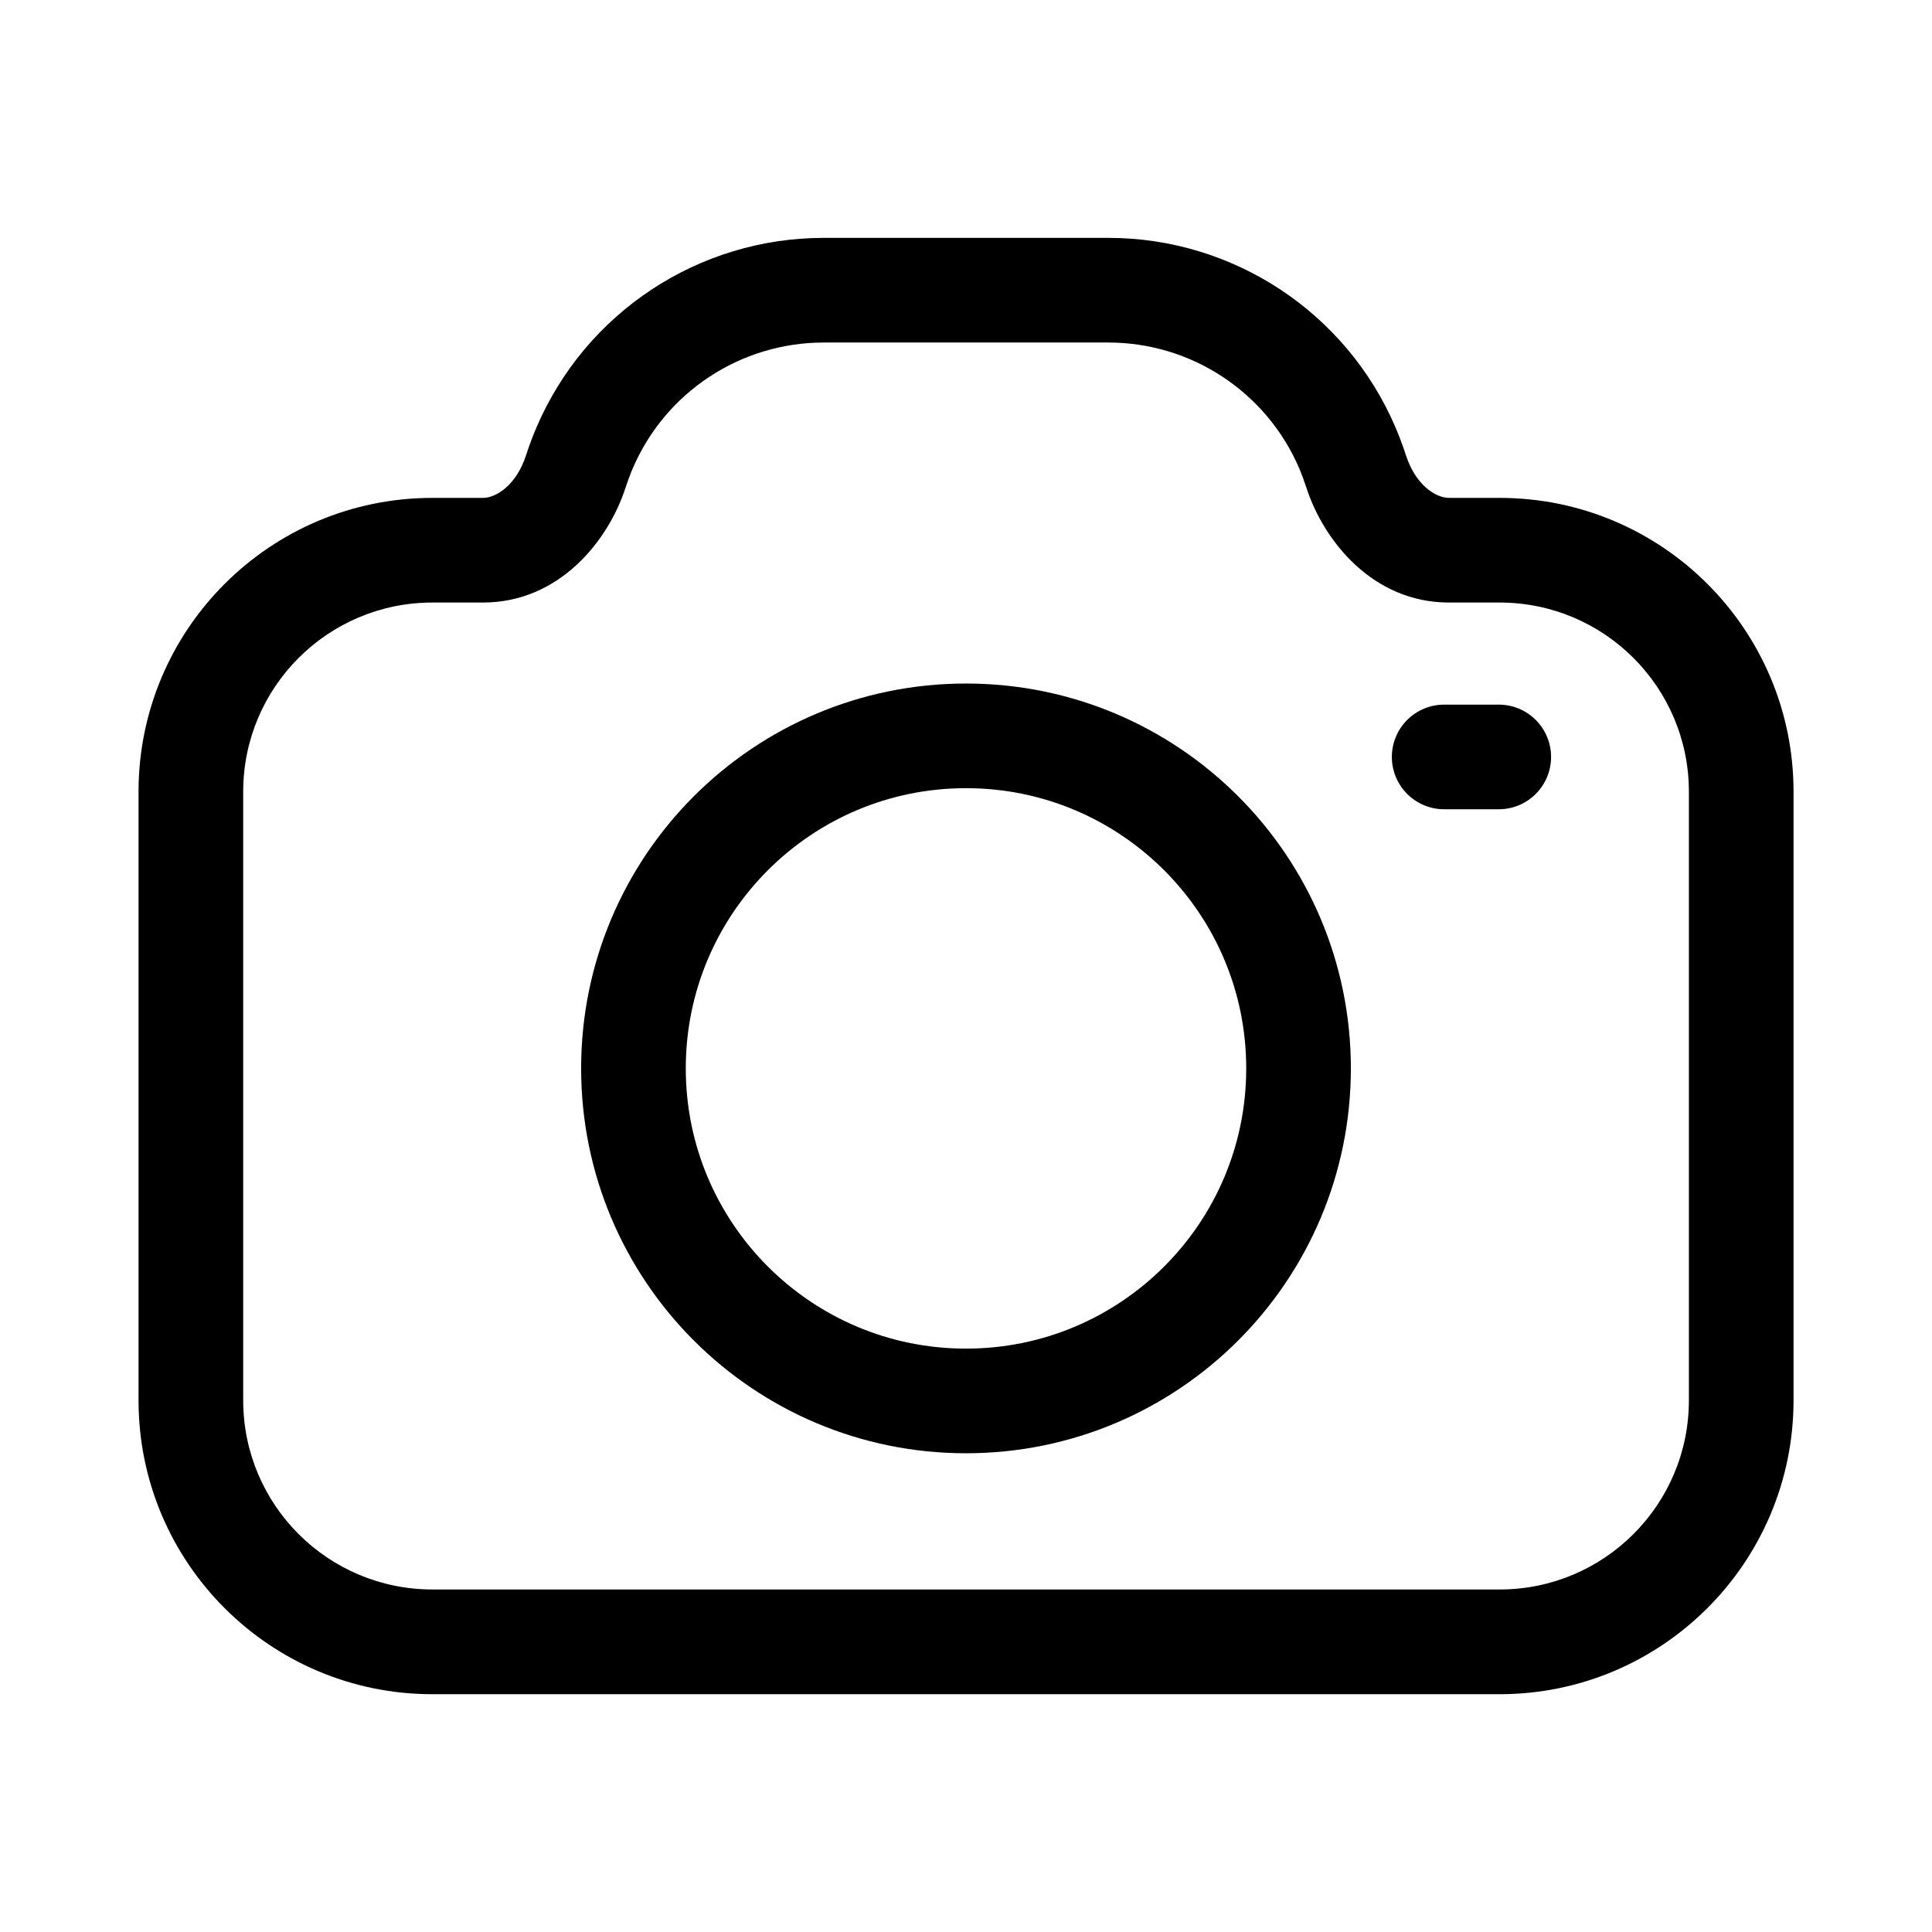
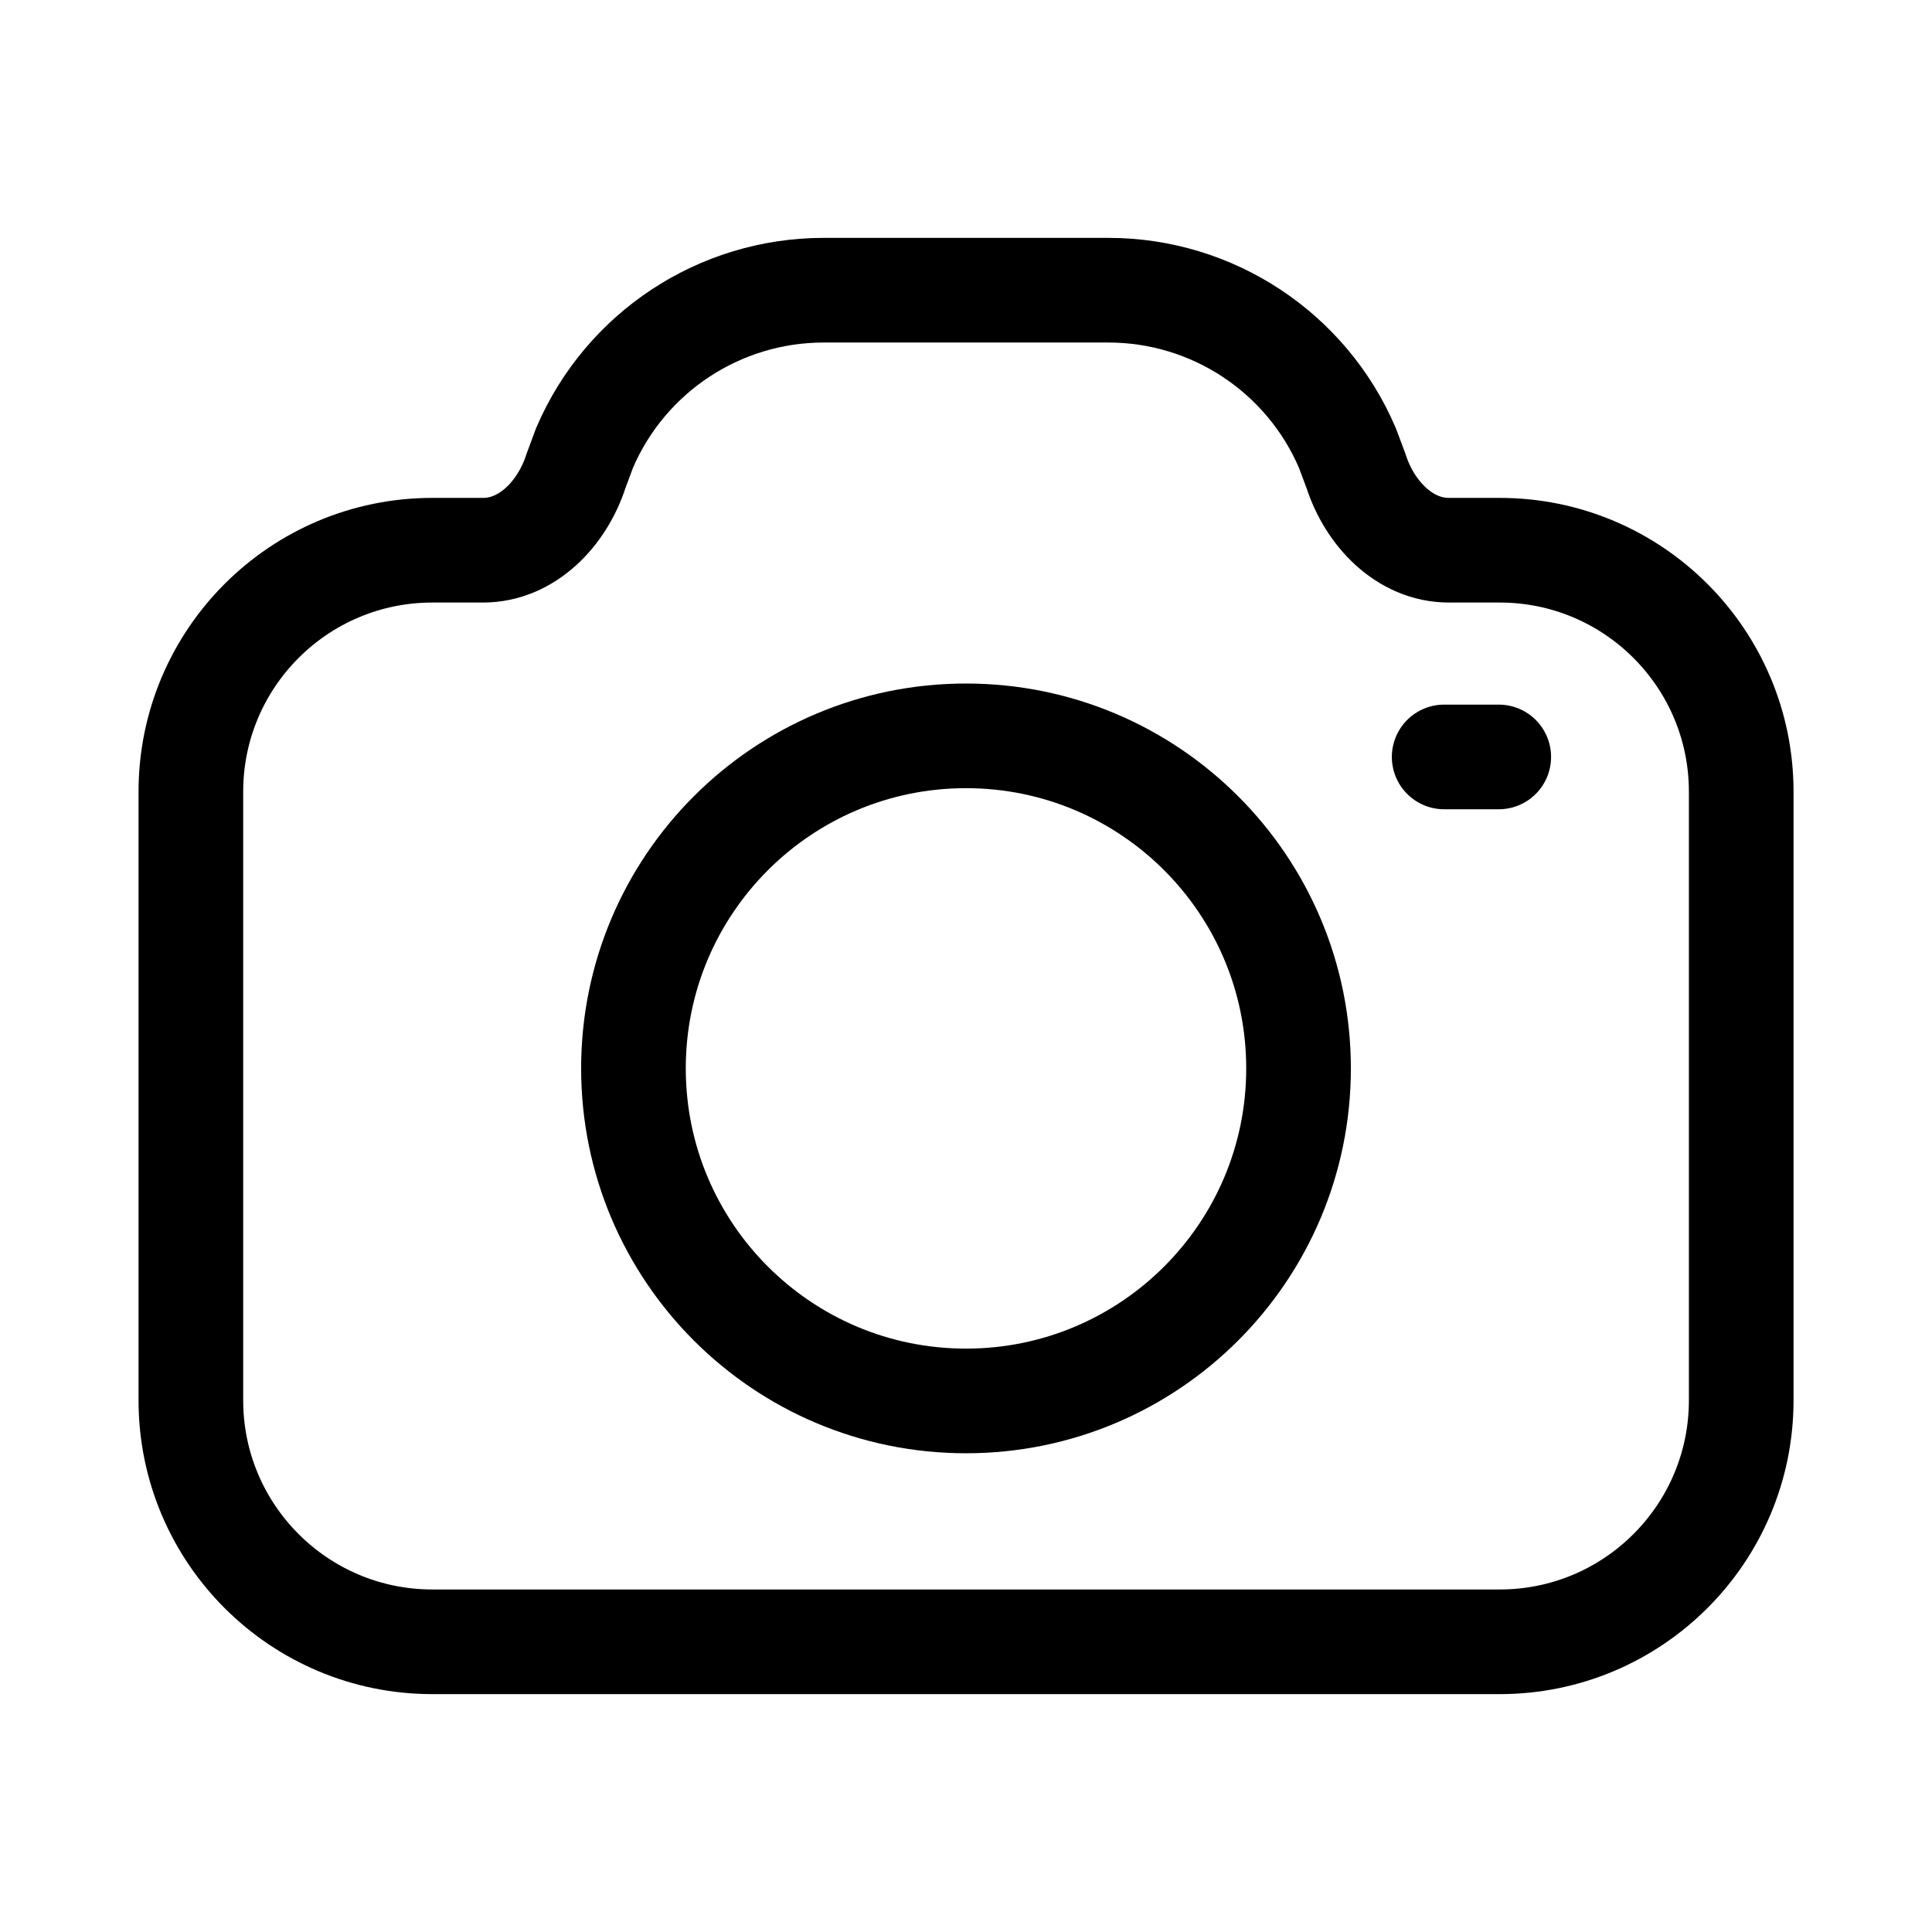
<svg xmlns="http://www.w3.org/2000/svg" width="24" height="24" viewBox="0 0 24 24" fill="none">
-   <path d="M16.737 5.563L17.335 5.308L17.335 5.308L16.737 5.563ZM18.63 6.835L18.63 6.185H18.63V6.835ZM21.63 17.395L22.28 17.396V17.395H21.63ZM18.63 20.395V21.046H18.63L18.63 20.395ZM5.371 20.395L5.371 21.046H5.371V20.395ZM2.371 17.395H1.721V17.396L2.371 17.395ZM7.262 5.563L6.665 5.308L6.665 5.308L7.262 5.563ZM10.23 3.605V2.955H10.23L10.23 3.605ZM16.845 5.851L16.226 6.051L16.845 5.851ZM13.769 3.605V4.255C14.801 4.255 15.733 4.871 16.14 5.819L16.737 5.563L17.335 5.308C16.724 3.881 15.321 2.955 13.769 2.955V3.605ZM16.737 5.563L16.14 5.819C16.172 5.896 16.201 5.974 16.226 6.051L16.845 5.851L17.464 5.652C17.426 5.537 17.384 5.422 17.335 5.308L16.737 5.563ZM18 6.835V7.485H18.63V6.835V6.185H18V6.835ZM18.63 6.835L18.63 7.485C19.927 7.485 20.98 8.537 20.98 9.835H21.63H22.28C22.28 7.819 20.645 6.185 18.63 6.185L18.63 6.835ZM21.63 9.835H20.98V17.395H21.63H22.28V9.835H21.63ZM21.63 17.395L20.98 17.395C20.98 18.693 19.927 19.745 18.63 19.745L18.63 20.395L18.63 21.046C20.645 21.045 22.279 19.411 22.28 17.396L21.63 17.395ZM18.63 20.395V19.745H5.371V20.395V21.046H18.63V20.395ZM5.371 20.395L5.371 19.745C4.073 19.745 3.021 18.693 3.021 17.395L2.371 17.395L1.721 17.396C1.721 19.411 3.355 21.046 5.371 21.046L5.371 20.395ZM2.371 17.395H3.021V9.835H2.371H1.721V17.395H2.371ZM2.371 9.835H3.021C3.021 8.537 4.073 7.485 5.371 7.485V6.835V6.185C3.355 6.185 1.721 7.819 1.721 9.835H2.371ZM5.371 6.835V7.485H6V6.835V6.185H5.371V6.835ZM7.155 5.851L7.773 6.051C7.798 5.974 7.827 5.896 7.86 5.819L7.262 5.563L6.665 5.308C6.616 5.422 6.573 5.537 6.536 5.652L7.155 5.851ZM7.262 5.563L7.86 5.819C8.266 4.871 9.199 4.256 10.23 4.255L10.23 3.605L10.23 2.955C8.678 2.956 7.276 3.881 6.665 5.308L7.262 5.563ZM10.23 3.605V4.255H13.769V3.605V2.955H10.23V3.605ZM6 6.835V7.485C6.941 7.485 7.556 6.727 7.773 6.051L7.155 5.851L6.536 5.652C6.415 6.027 6.163 6.185 6 6.185V6.835ZM16.845 5.851L16.226 6.051C16.444 6.727 17.058 7.485 18 7.485V6.835V6.185C17.836 6.185 17.584 6.027 17.464 5.652L16.845 5.851Z" fill="currentColor" />
+   <path d="M5.371 6.835H6C6.552 6.835 6.985 6.377 7.155 5.851L7.262 5.563C7.771 4.376 8.938 3.606 10.23 3.605H13.769C15.061 3.605 16.228 4.376 16.737 5.563L16.845 5.851C17.014 6.377 17.447 6.835 17.999 6.835H18.63C20.286 6.835 21.63 8.178 21.63 9.835V17.395C21.63 19.052 20.286 20.395 18.63 20.395H5.371C3.714 20.395 2.371 19.052 2.371 17.395V9.835C2.371 8.178 3.714 6.835 5.371 6.835Z" stroke="currentColor" stroke-width="1.3" stroke-linecap="round" stroke-linejoin="round" />
  <circle cx="12" cy="13.272" r="4.131" stroke="currentColor" stroke-width="1.3" stroke-linecap="round" />
  <path d="M17.94 9.403H18.618" stroke="currentColor" stroke-width="1.3" stroke-linecap="round" />
</svg>
